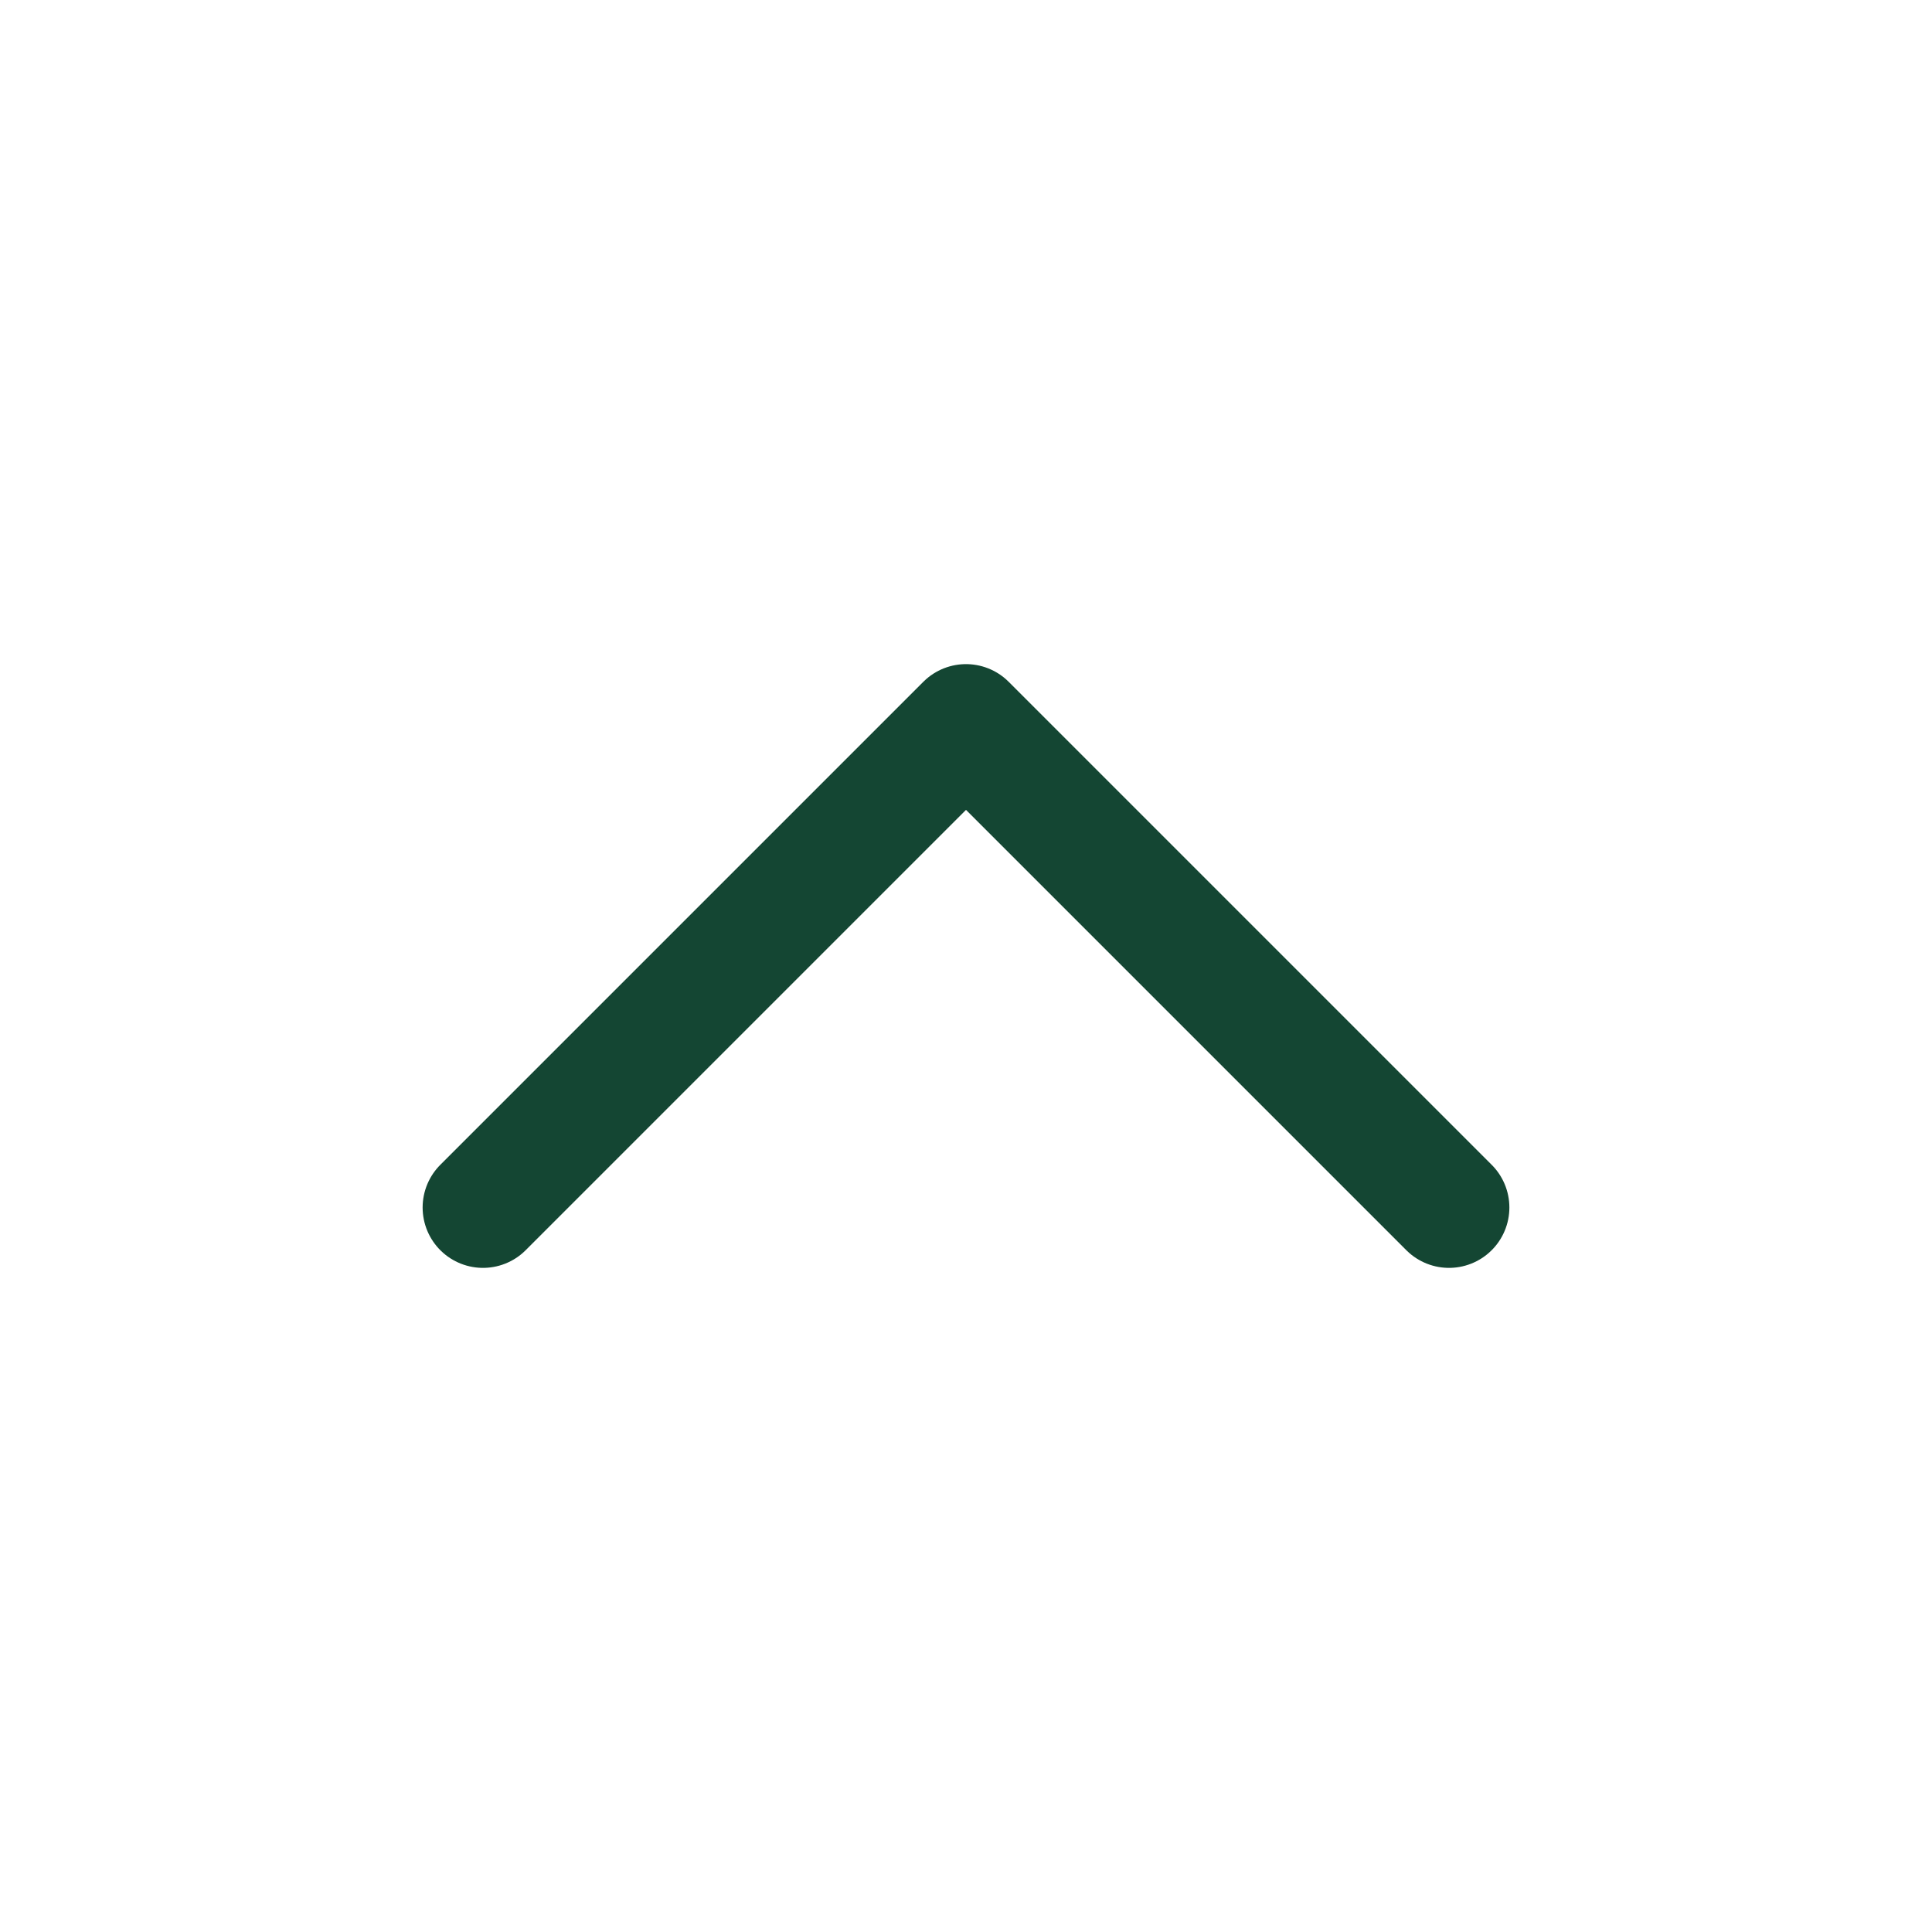
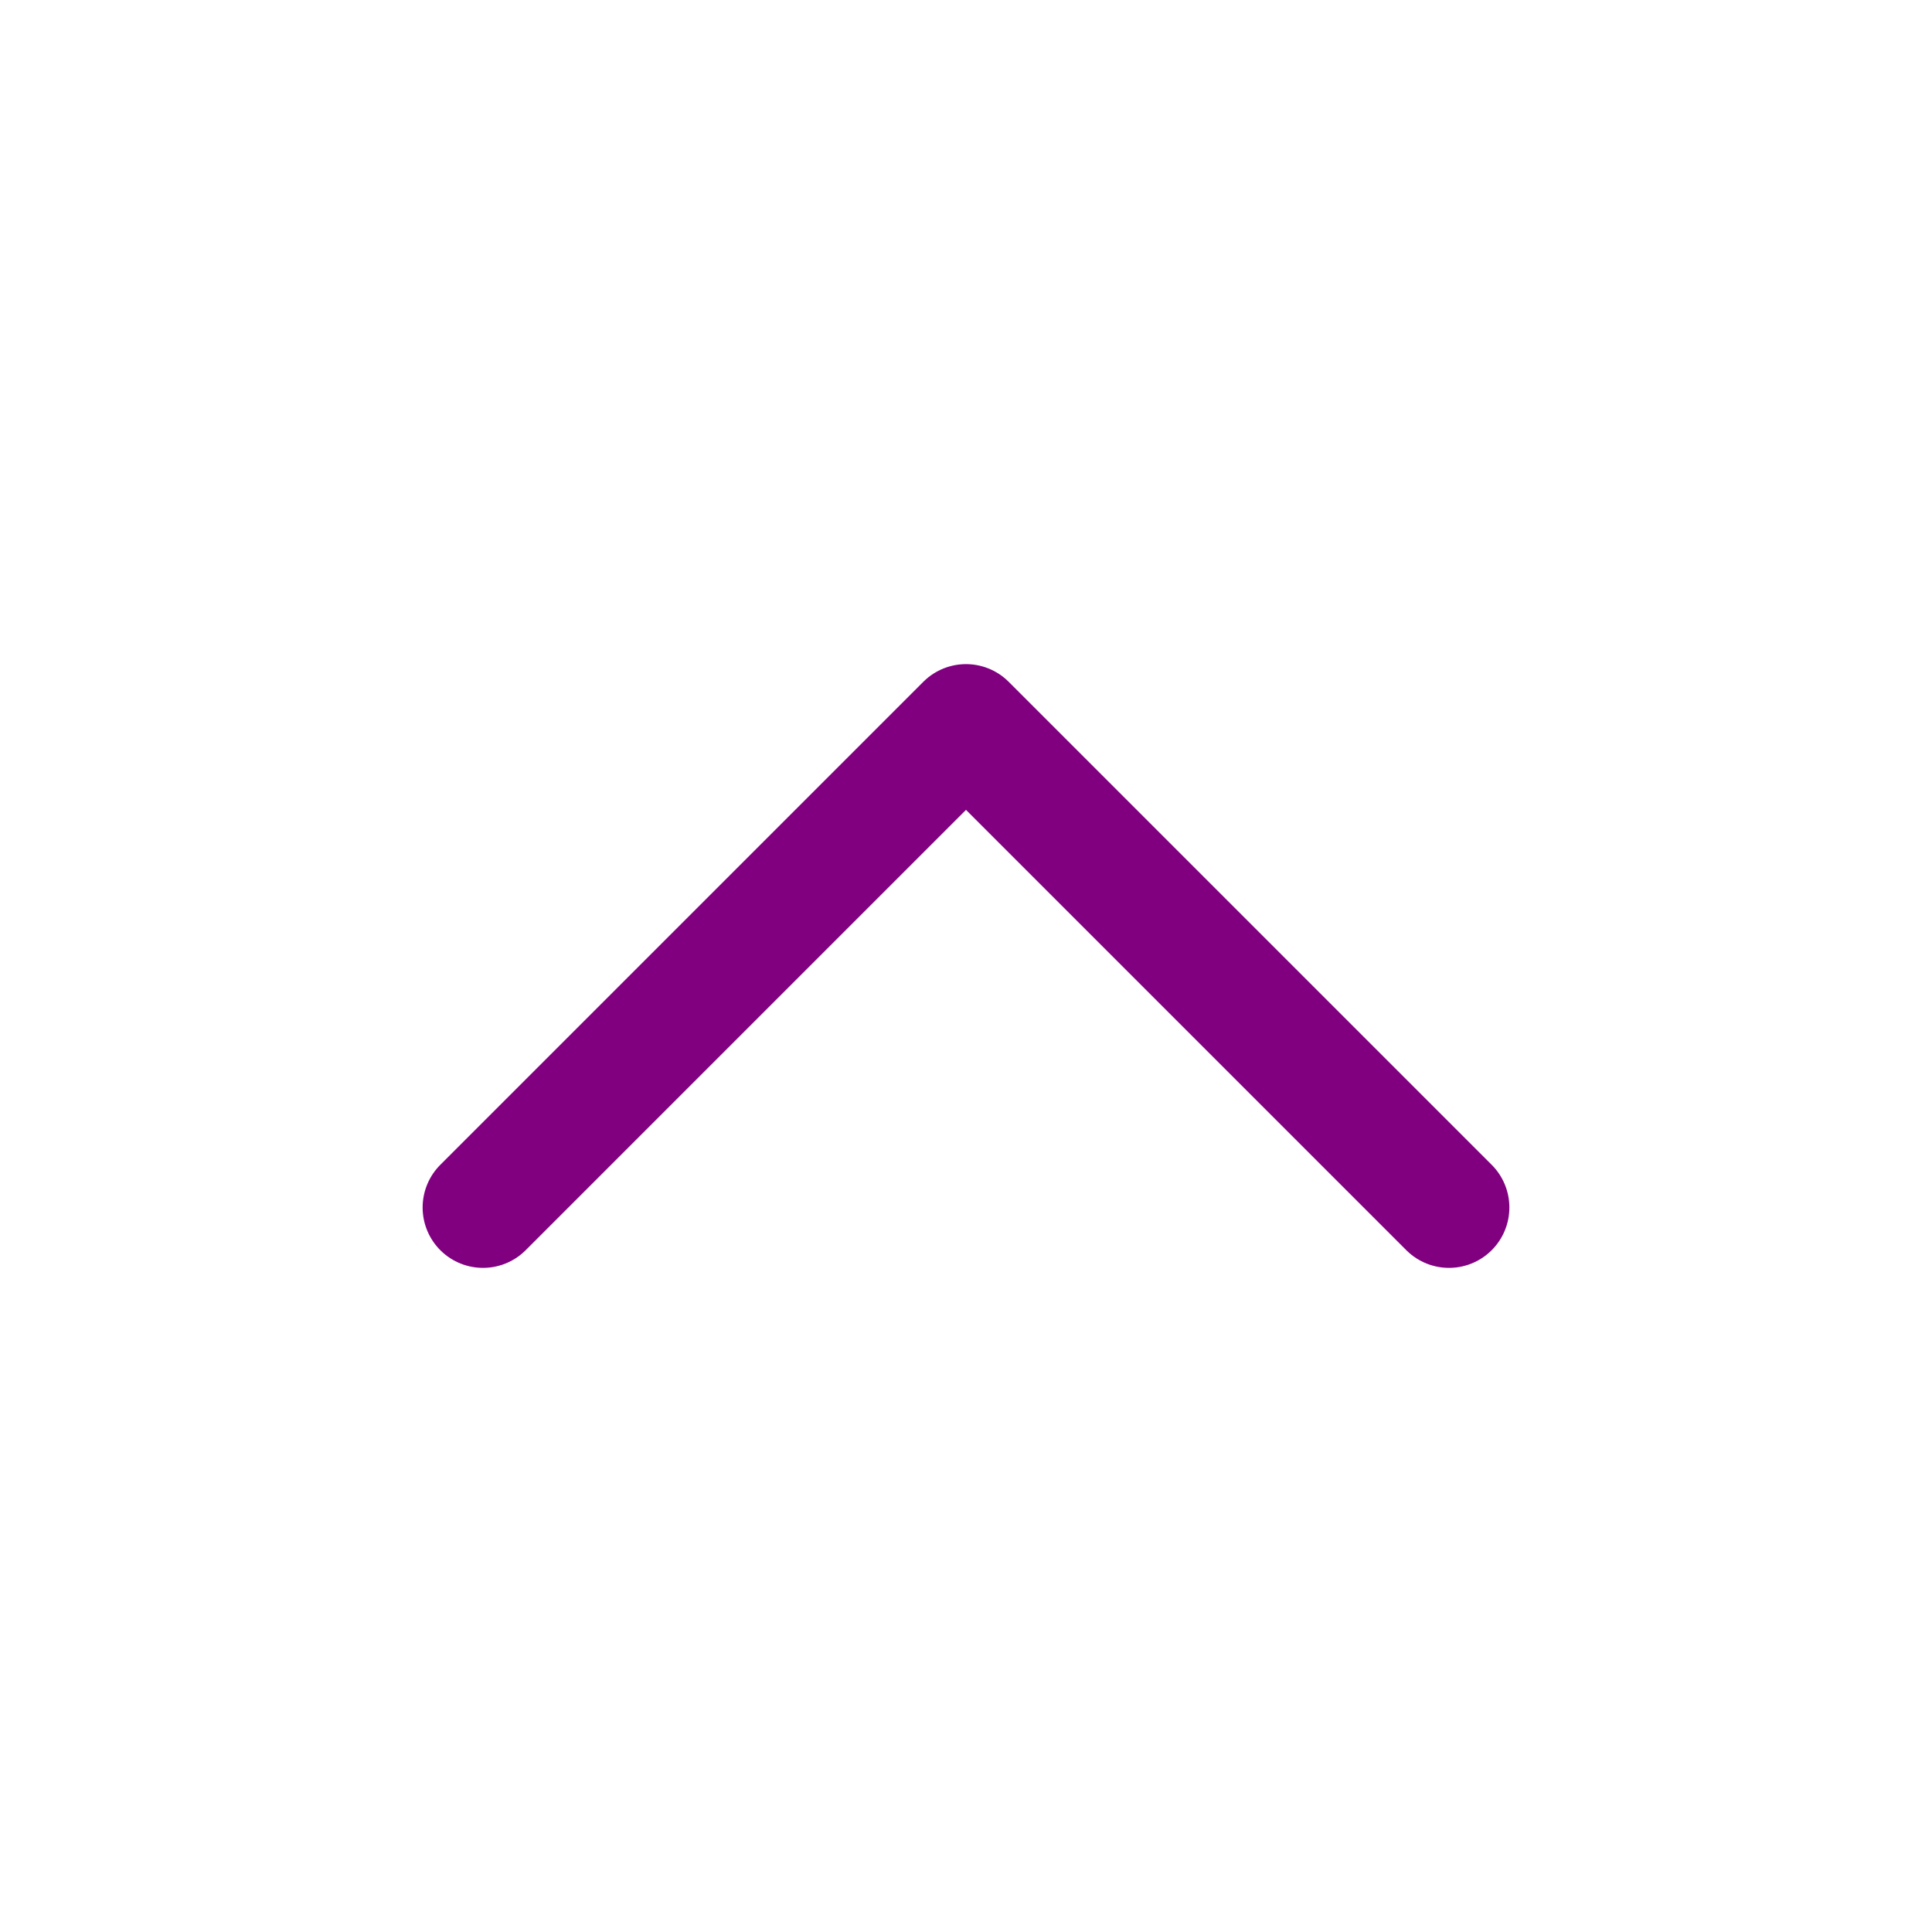
- <svg xmlns="http://www.w3.org/2000/svg" class="icon icon-tabler icon-tabler-chevron-up" width="24" height="24" viewBox="0 0 24 24" stroke-width="1.5" stroke="#144633" fill="none" stroke-linecap="round" stroke-linejoin="round">
+ <svg xmlns="http://www.w3.org/2000/svg" class="icon icon-tabler icon-tabler-chevron-up" width="24" height="24" viewBox="0 0 24 24" stroke-width="1.5" stroke="purple" fill="none" stroke-linecap="round" stroke-linejoin="round">
  <path stroke="none" d="M0 0h24v24H0z" fill="none" />
  <polyline points="6 15 12 9 18 15" />
  <style type="text/css" media="screen">path{vector-effect:non-scaling-stroke}</style>
</svg>
